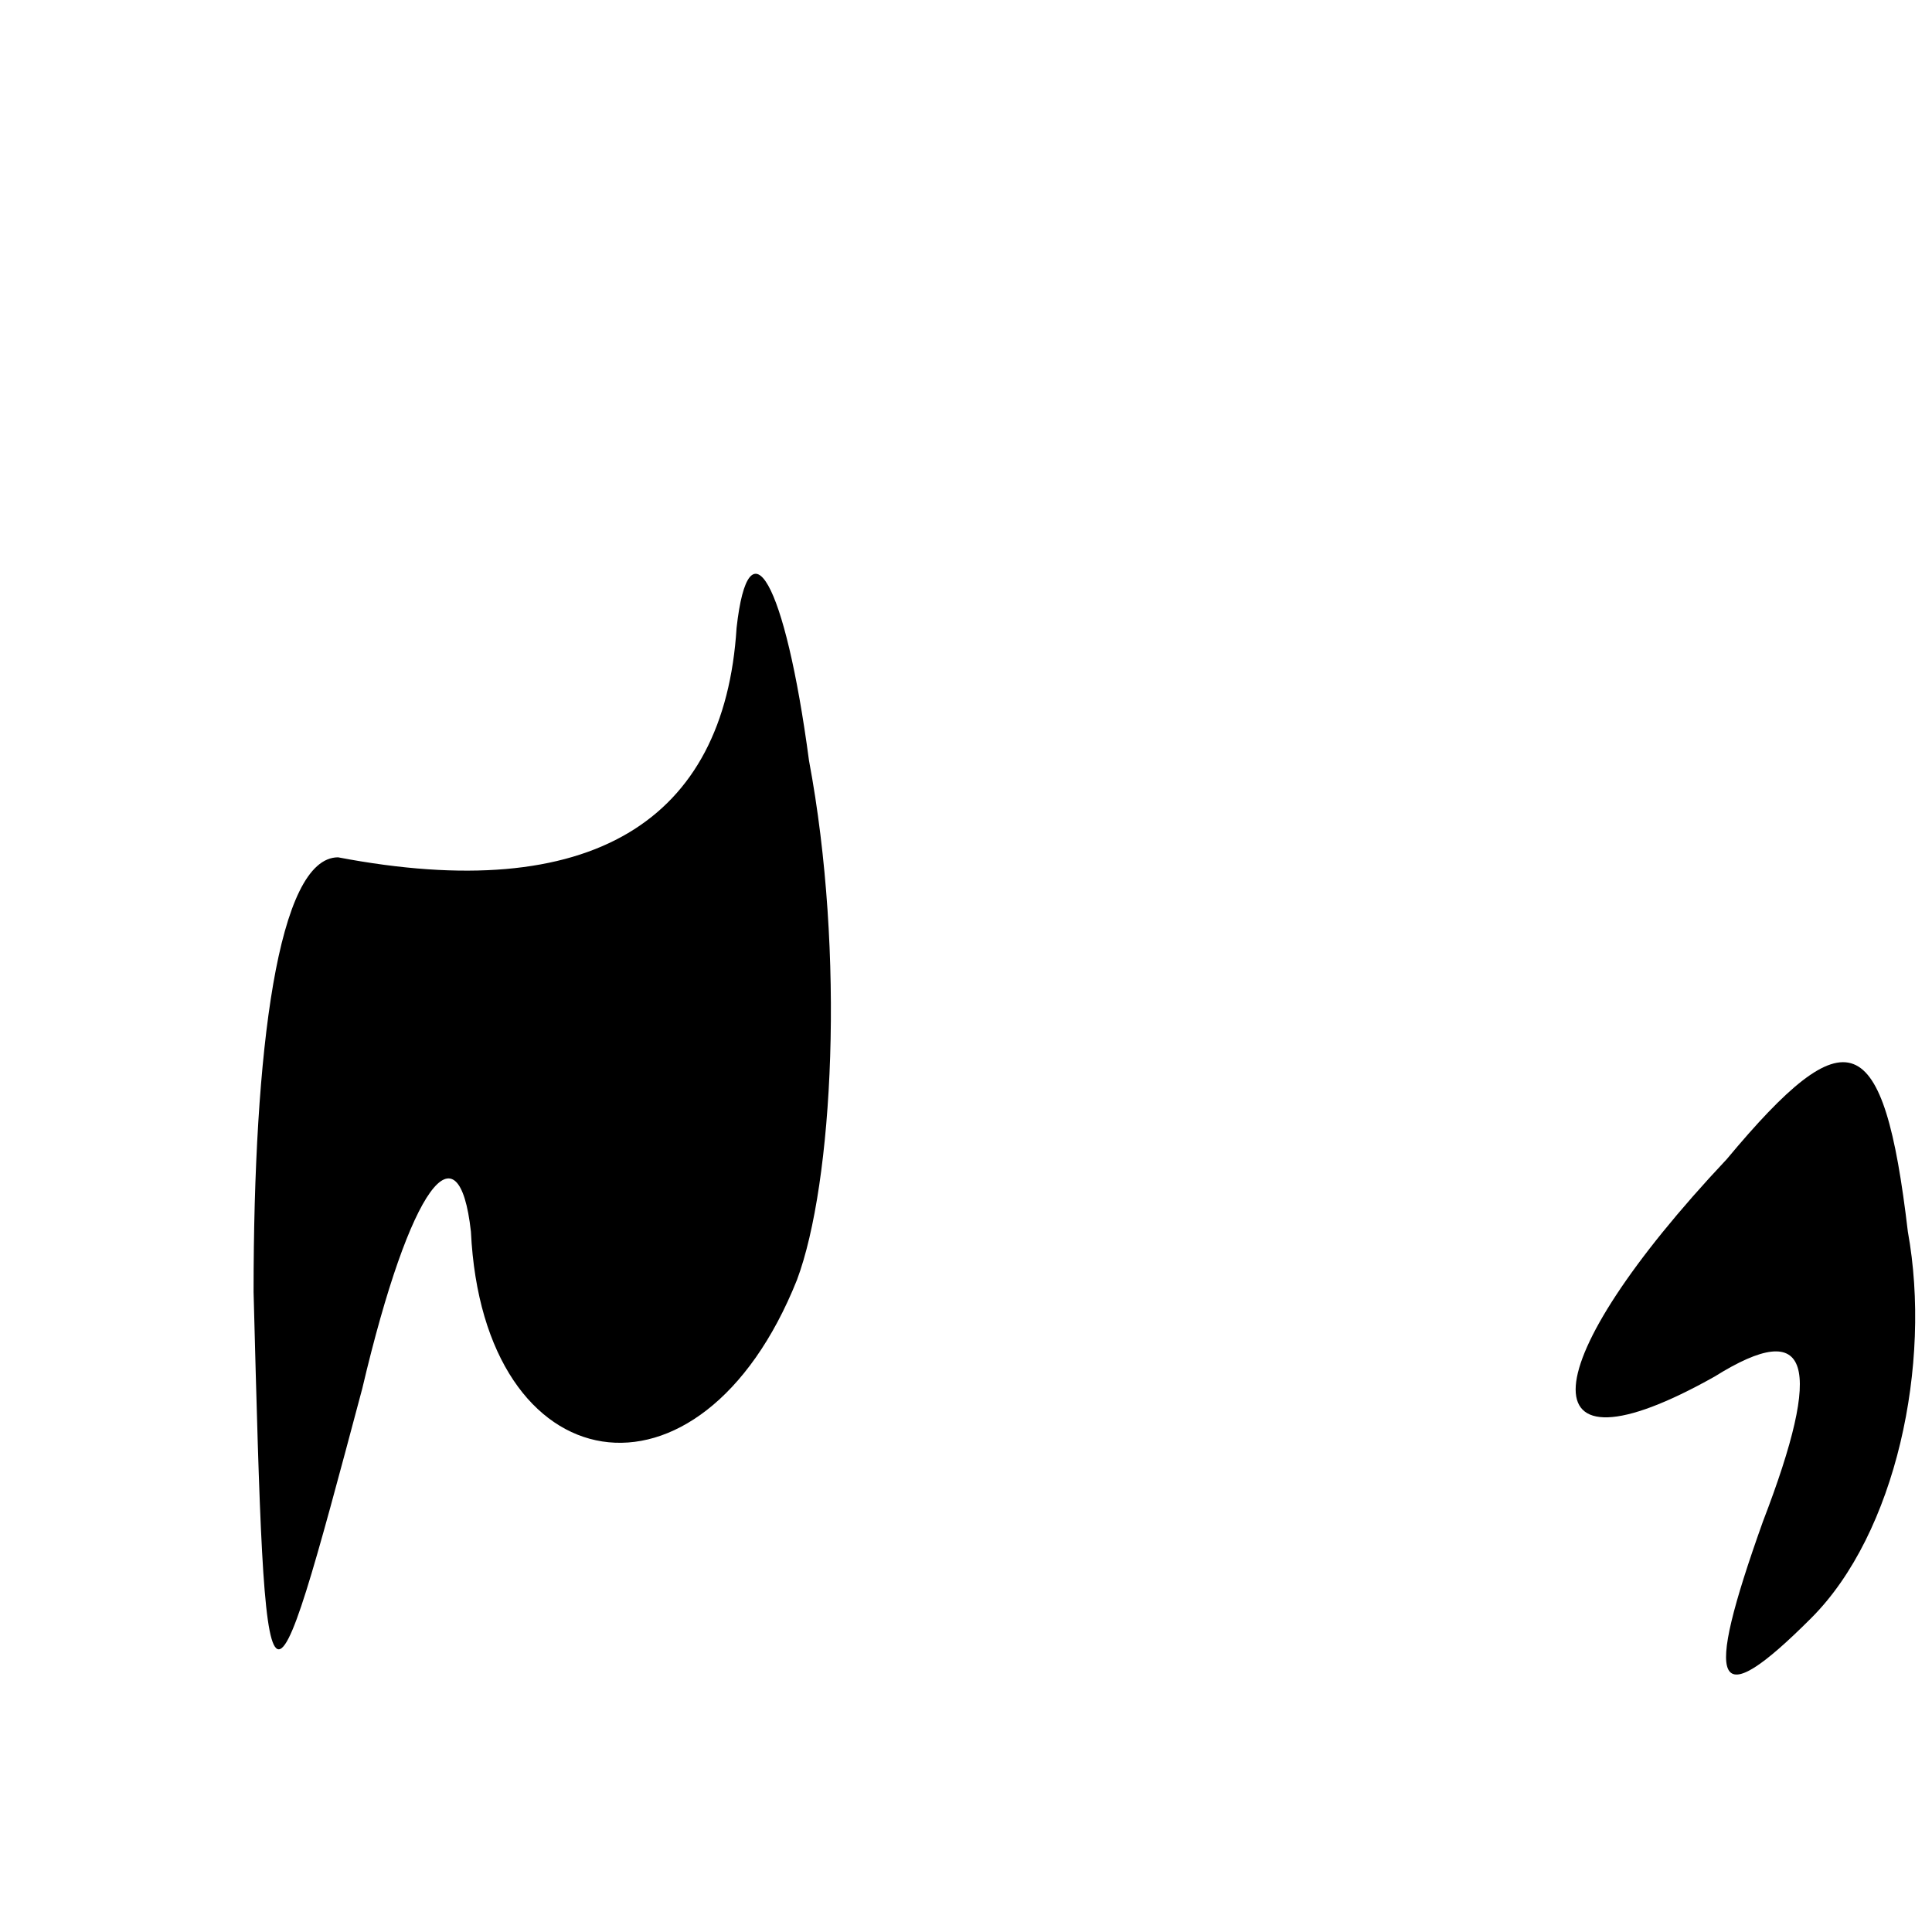
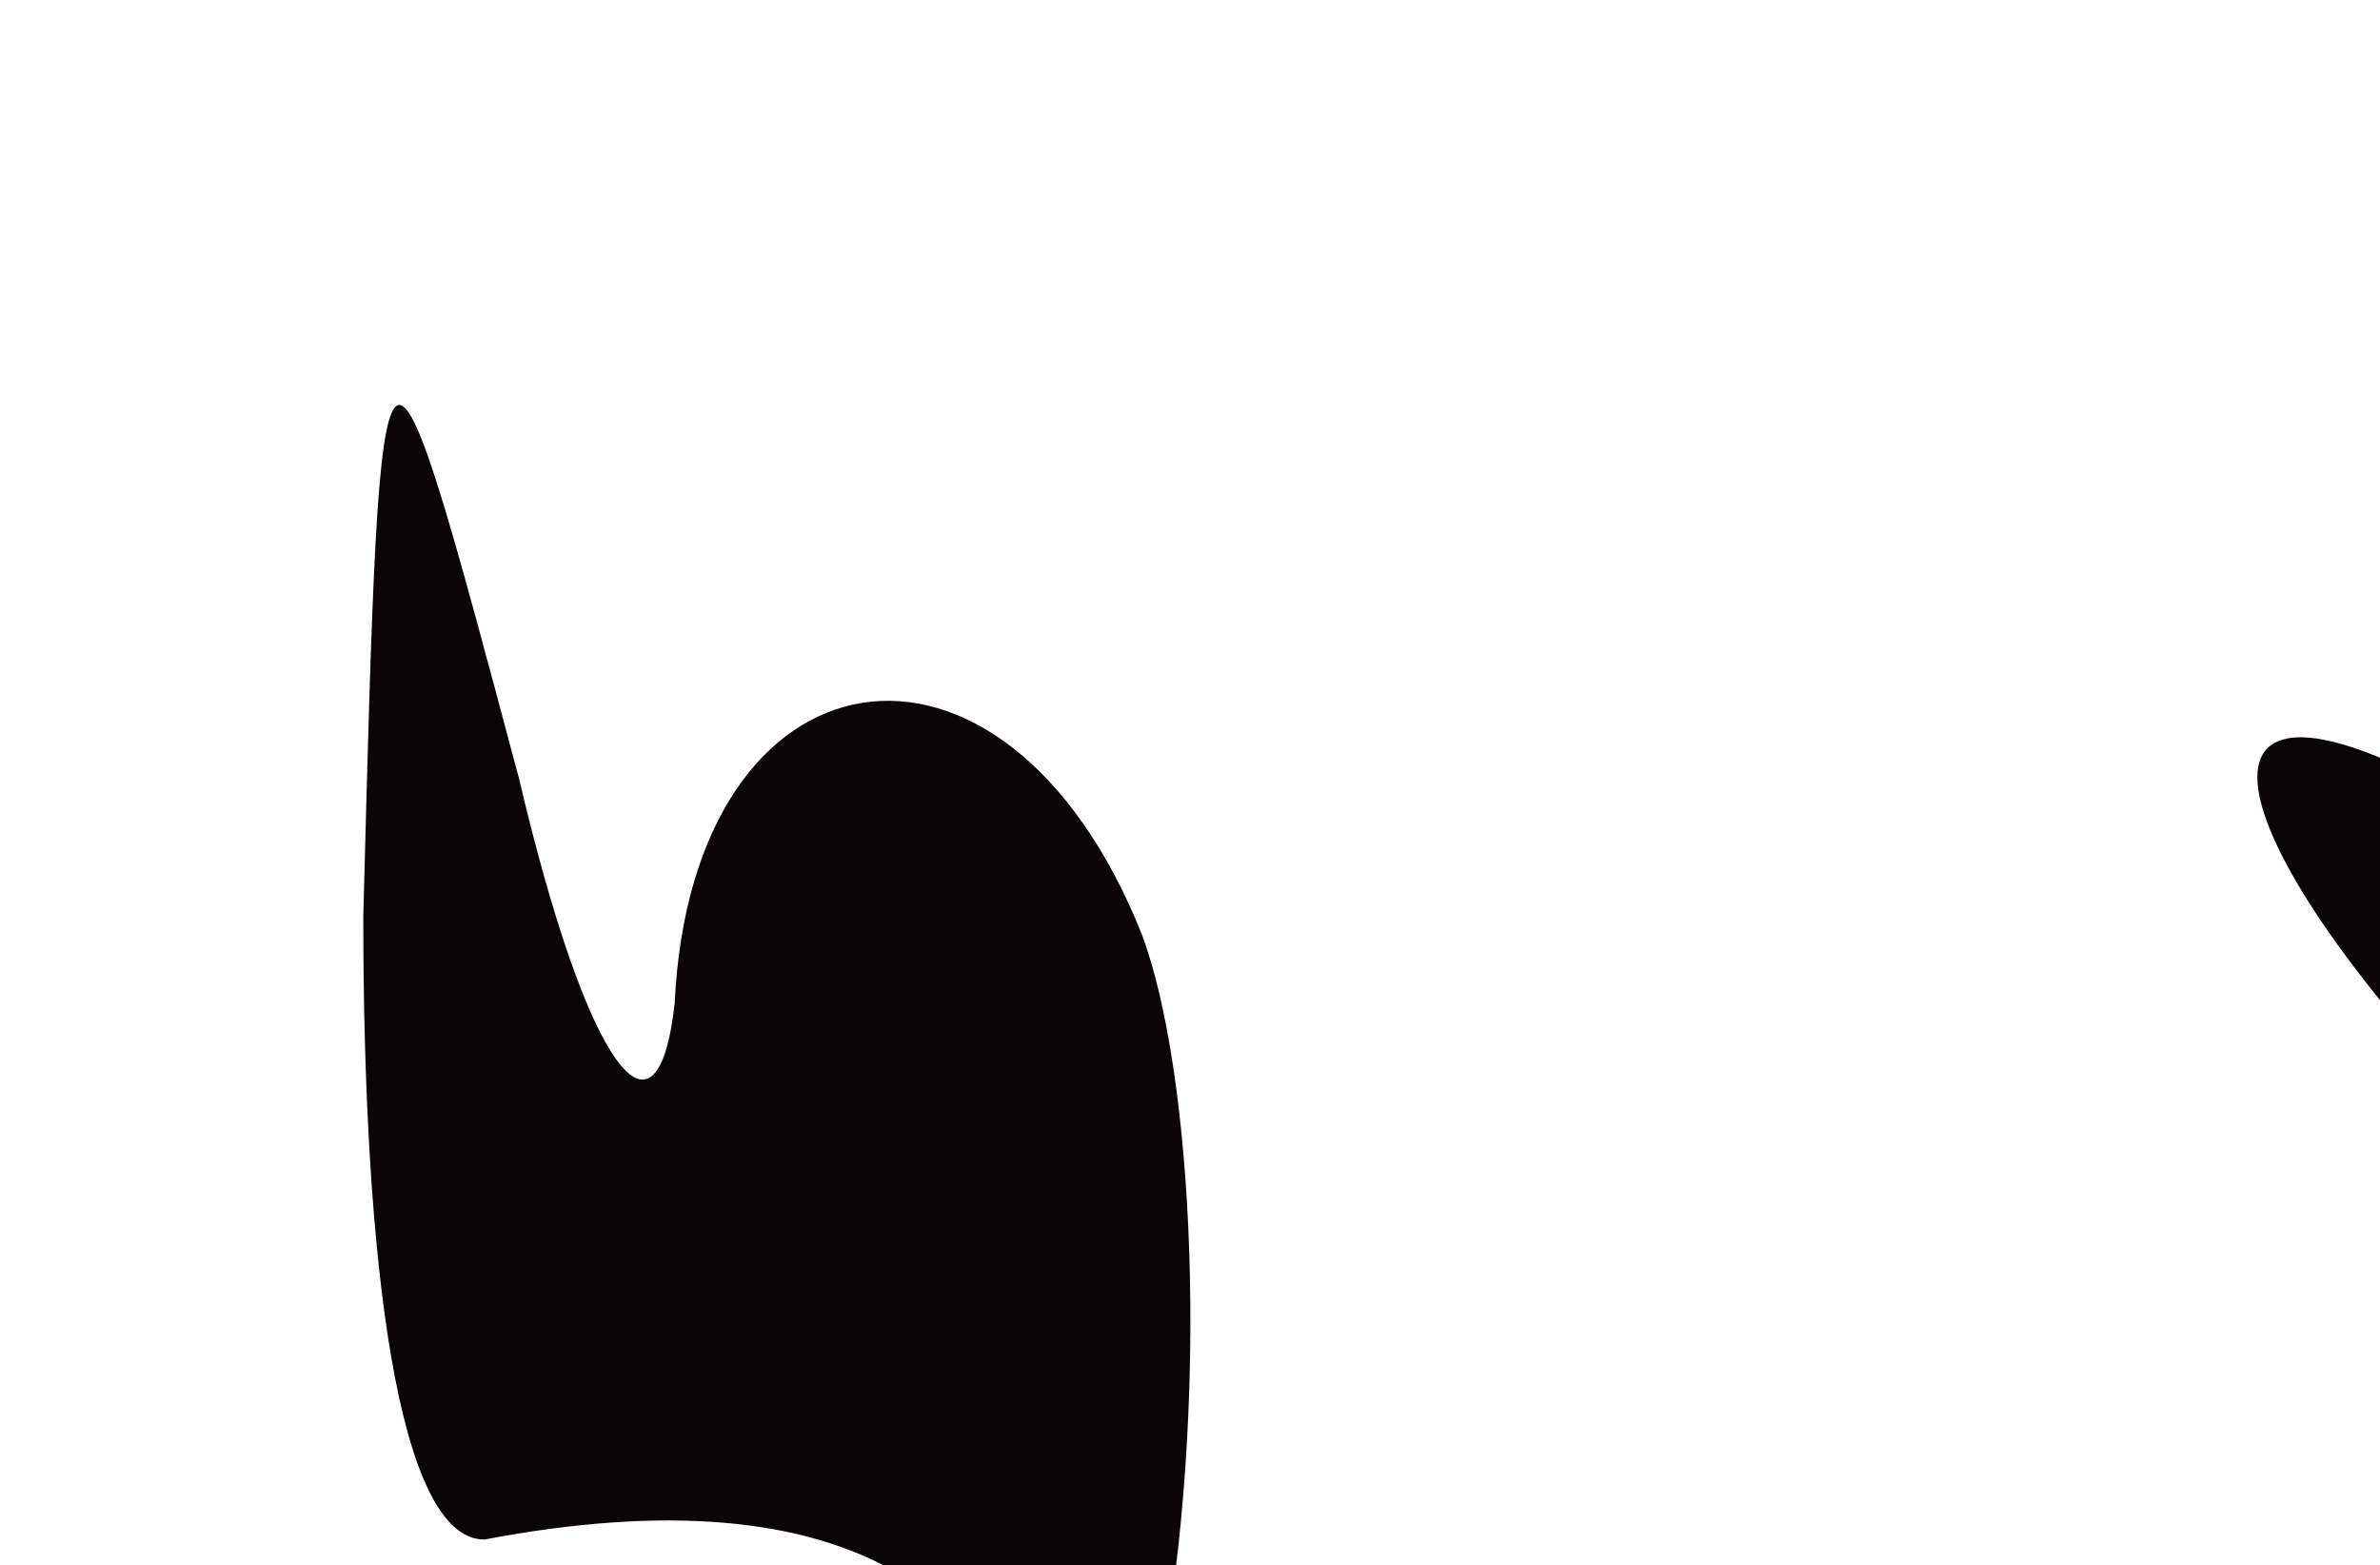
- <svg xmlns="http://www.w3.org/2000/svg" version="1.0" width="16pt" height="16pt" viewBox="0 0 16 16" preserveAspectRatio="xMidYMid meet">
-   <g transform="translate(0,16) scale(0.1,-0.1)" fill="#000000" stroke="none">
+ <svg xmlns="http://www.w3.org/2000/svg" version="1.0" width="16.0a0607pt" height="16.0a0607pt" viewBox="0 0 16.0a0607 16.0a0607" preserveAspectRatio="xMidYMid meet">
+   <g transform="translate(0.0a0607,16.0a0607) scale(0.1,-0.1)" fill="#0a0607" stroke="none">
    <path d="M61 108 c-1 -16 -12 -23 -33 -19 -5 0 -7 -16 -7 -36 1 -38 1 -38 9 -8 4 17 8 22 9 13 1 -21 19 -24 27 -4 3 8 4 27 1 43 -2 15 -5 20 -6 11z" />
    <path d="M143 64 c-16 -17 -17 -27 -1 -18 8 5 9 1 4 -12 -5 -14 -4 -16 4 -8 7 7 10 21 8 32 -2 17 -5 18 -15 6z" />
  </g>
</svg>
